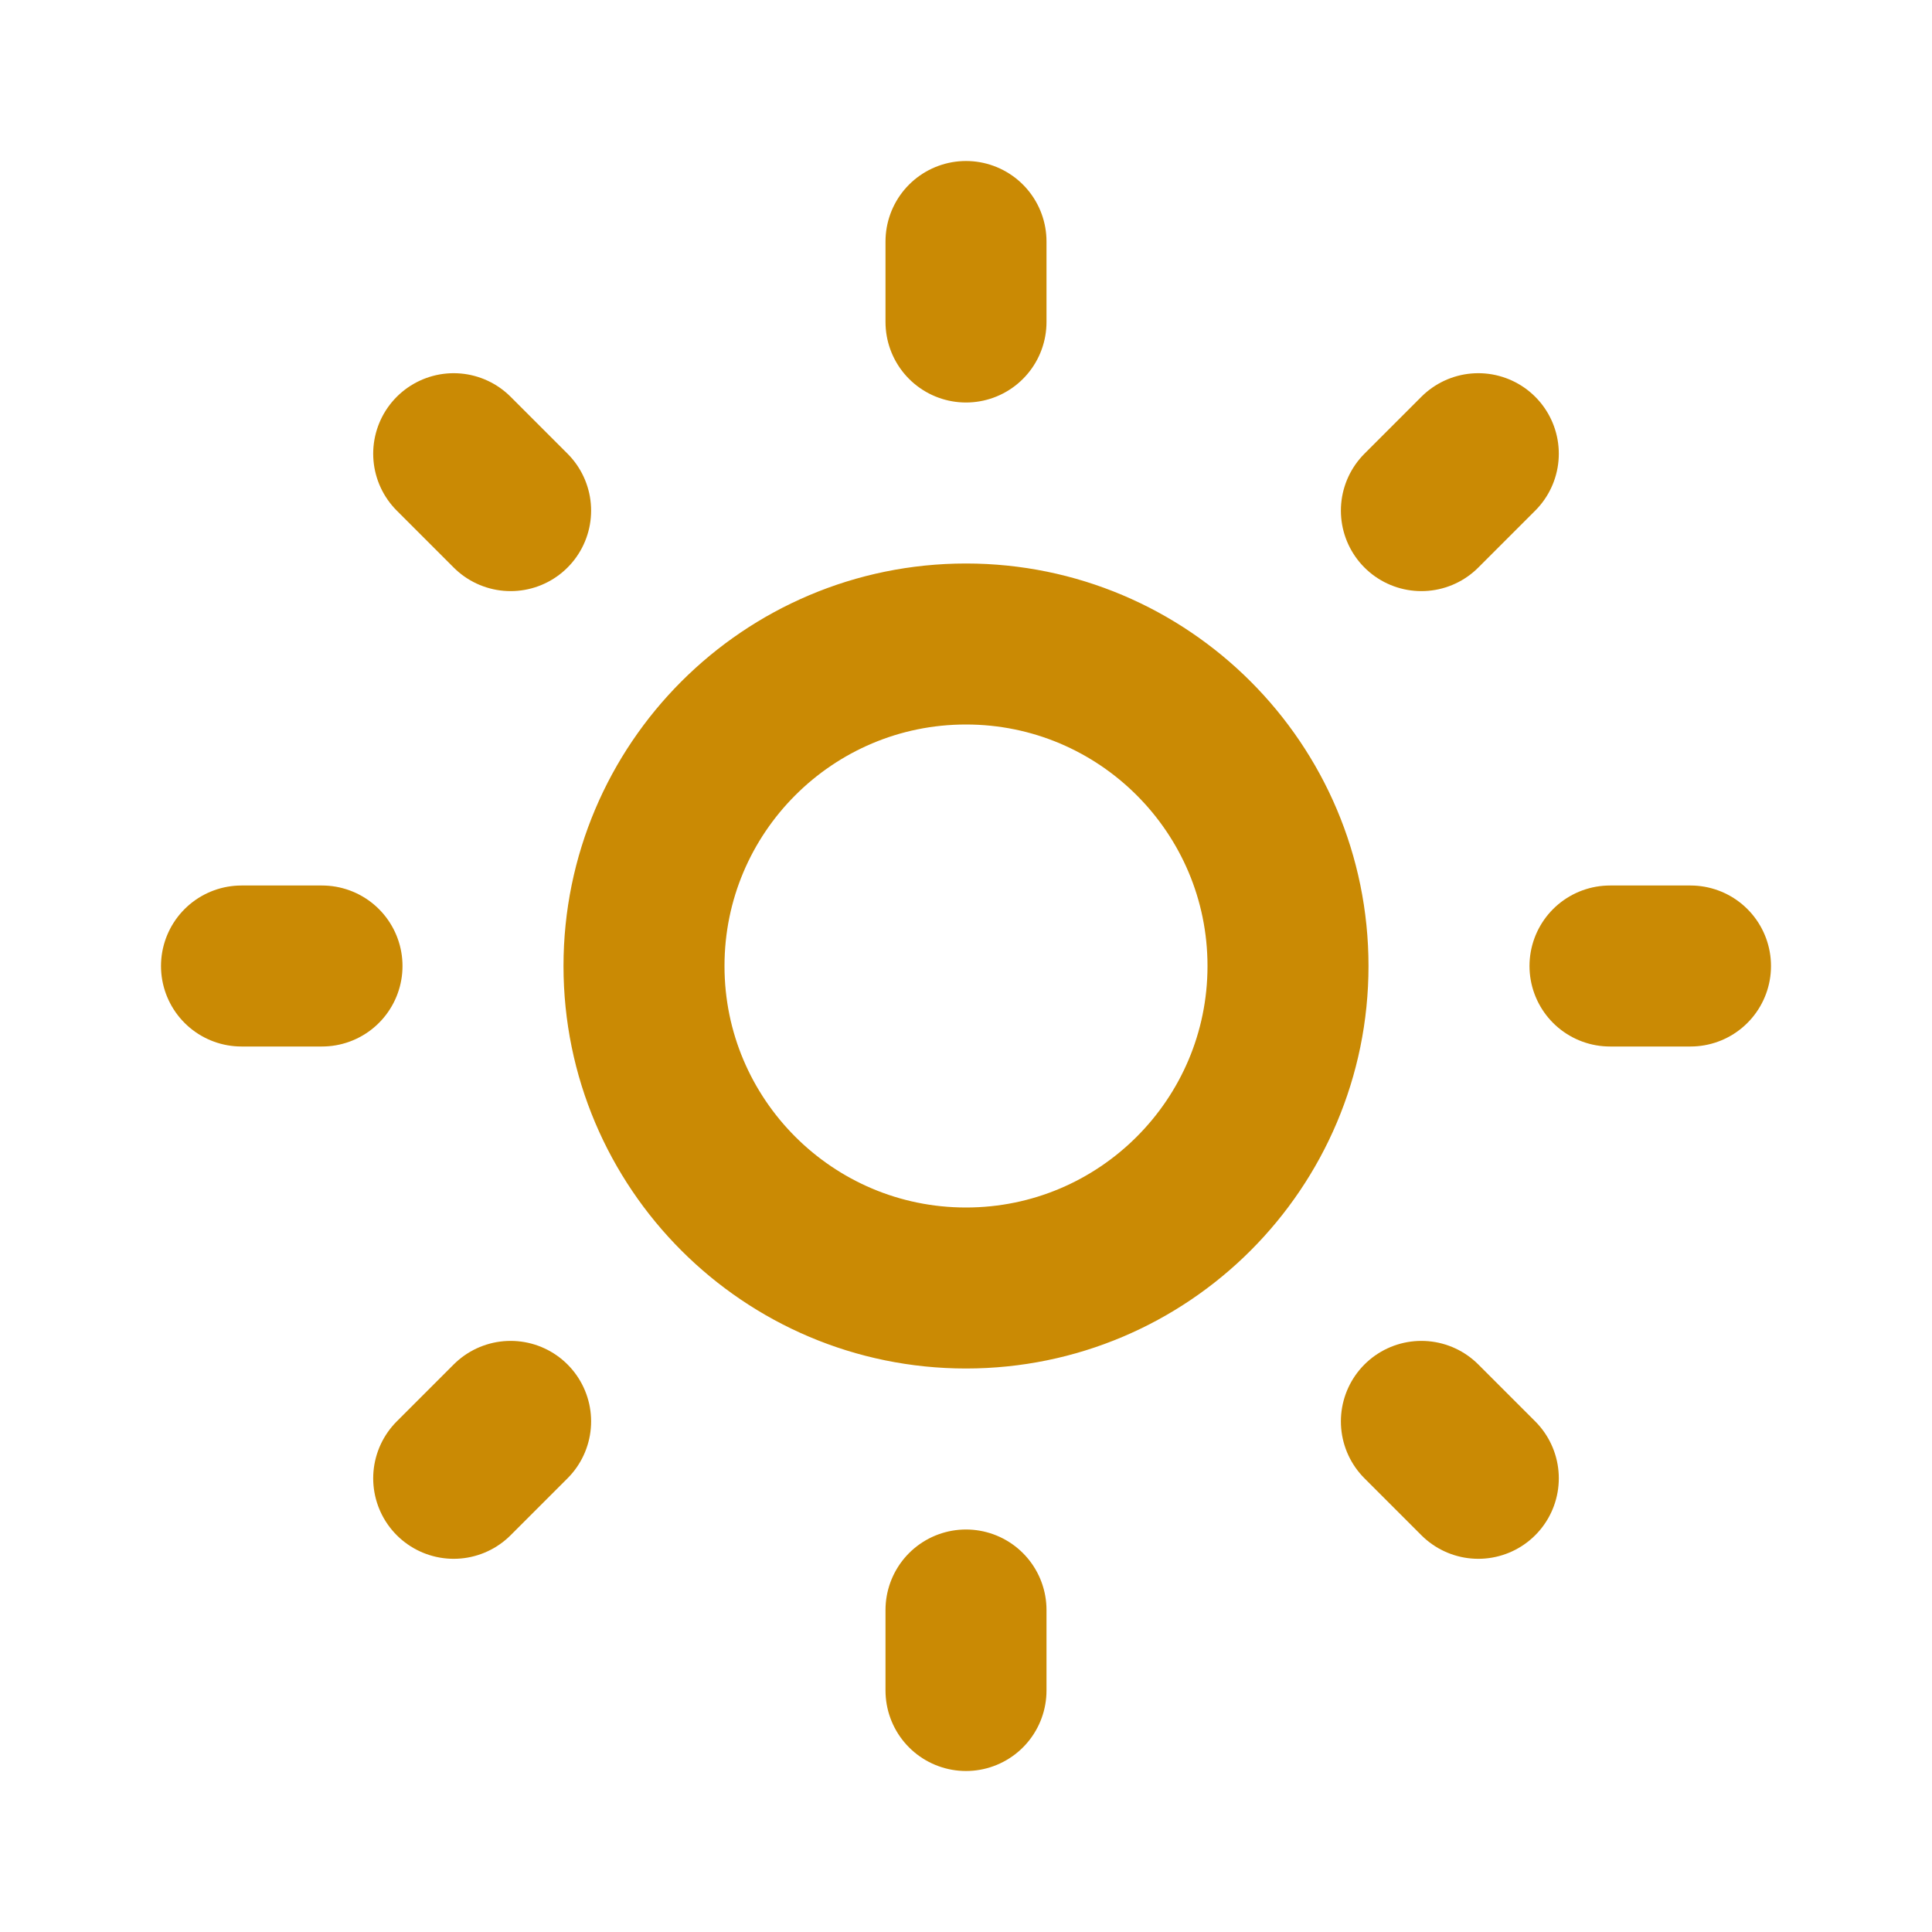
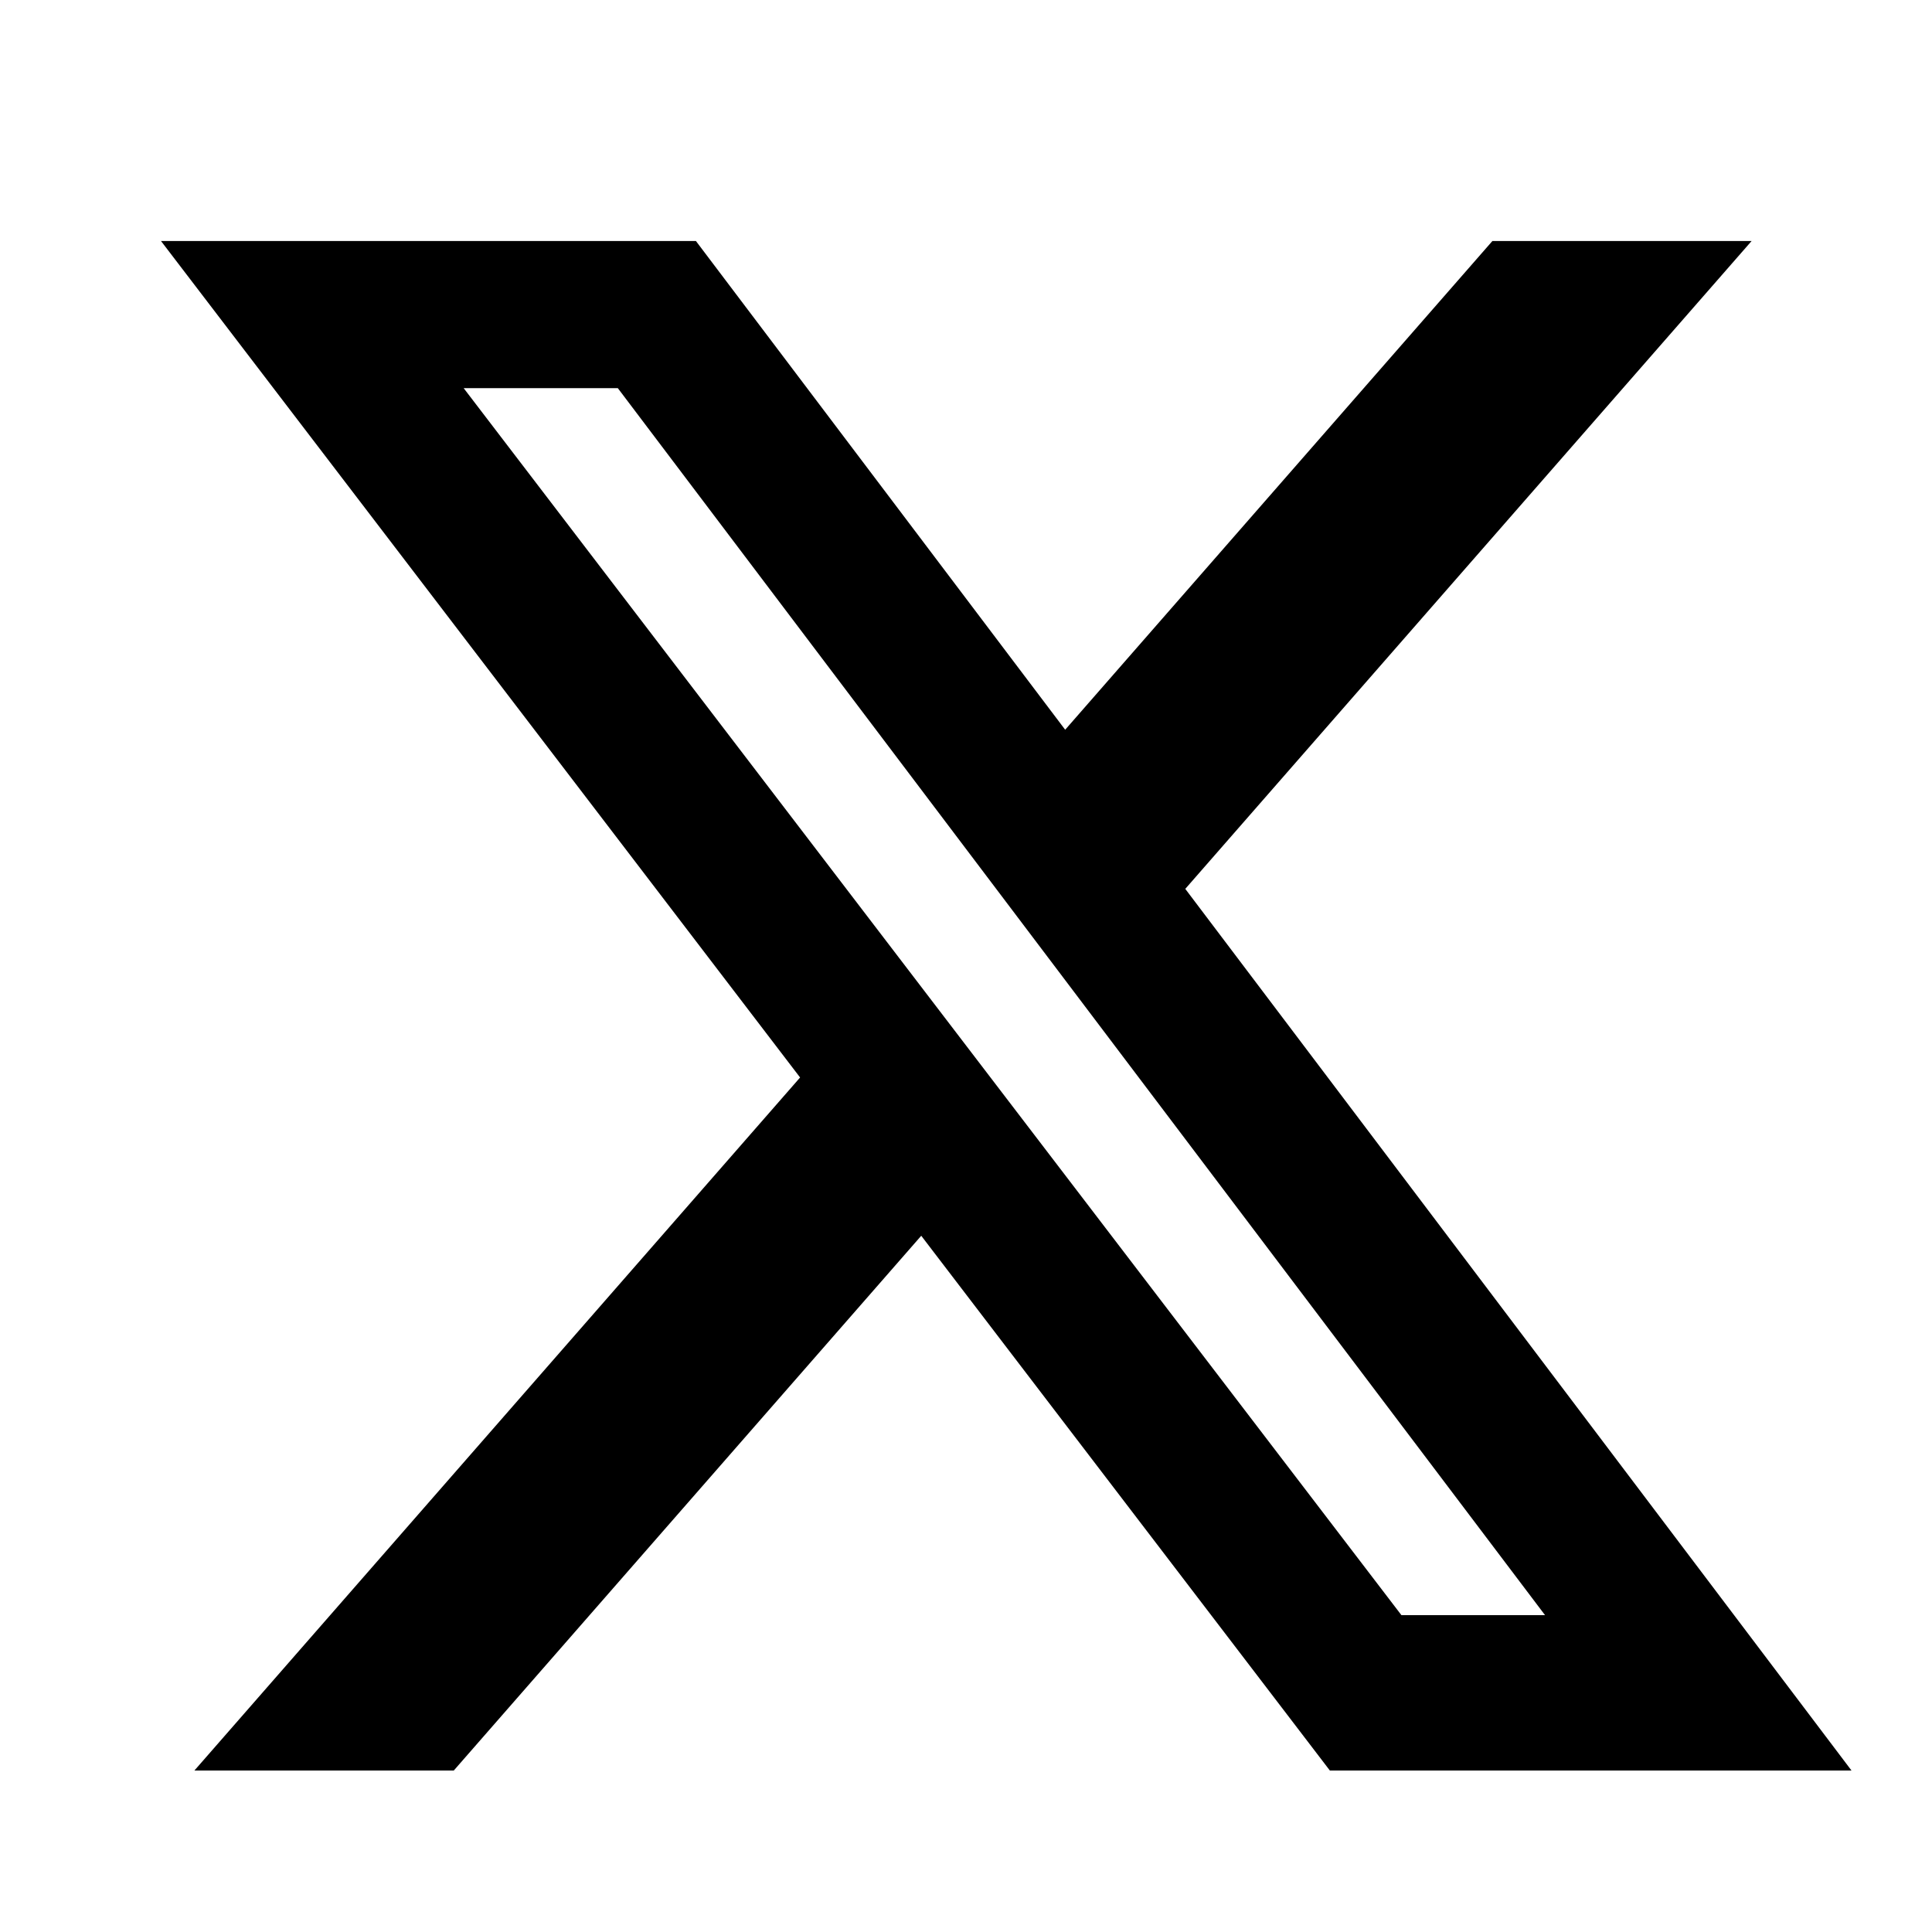
<svg xmlns="http://www.w3.org/2000/svg" width="24" height="24" viewBox="0 0 24 24" fill="none">
-   <path d="M12 3V4M12 20V21M21 12H20M4 12H3M18.364 18.364L17.657 17.657M6.343 6.343L5.636 5.636M18.364 5.636L17.657 6.343M6.343 17.657L5.636 18.364M16 12C16 14.208 14.208 16 12 16C9.792 16 8 14.208 8 12C8 9.792 9.792 8 12 8C14.208 8 16 9.792 16 12Z" stroke="#CA8A04" stroke-width="2" stroke-linecap="round" stroke-linejoin="round" />
+   <path d="M18.539 2.994H21.759L14.724 11.042L23 21.994H16.52L11.444 15.351L5.637 21.994H2.415L9.939 13.385L2 2.994H8.645L13.232 9.065L18.539 2.994ZM17.409 20.064H19.193L7.675 4.822H5.76L17.409 20.064Z" fill="black" />
</svg>
